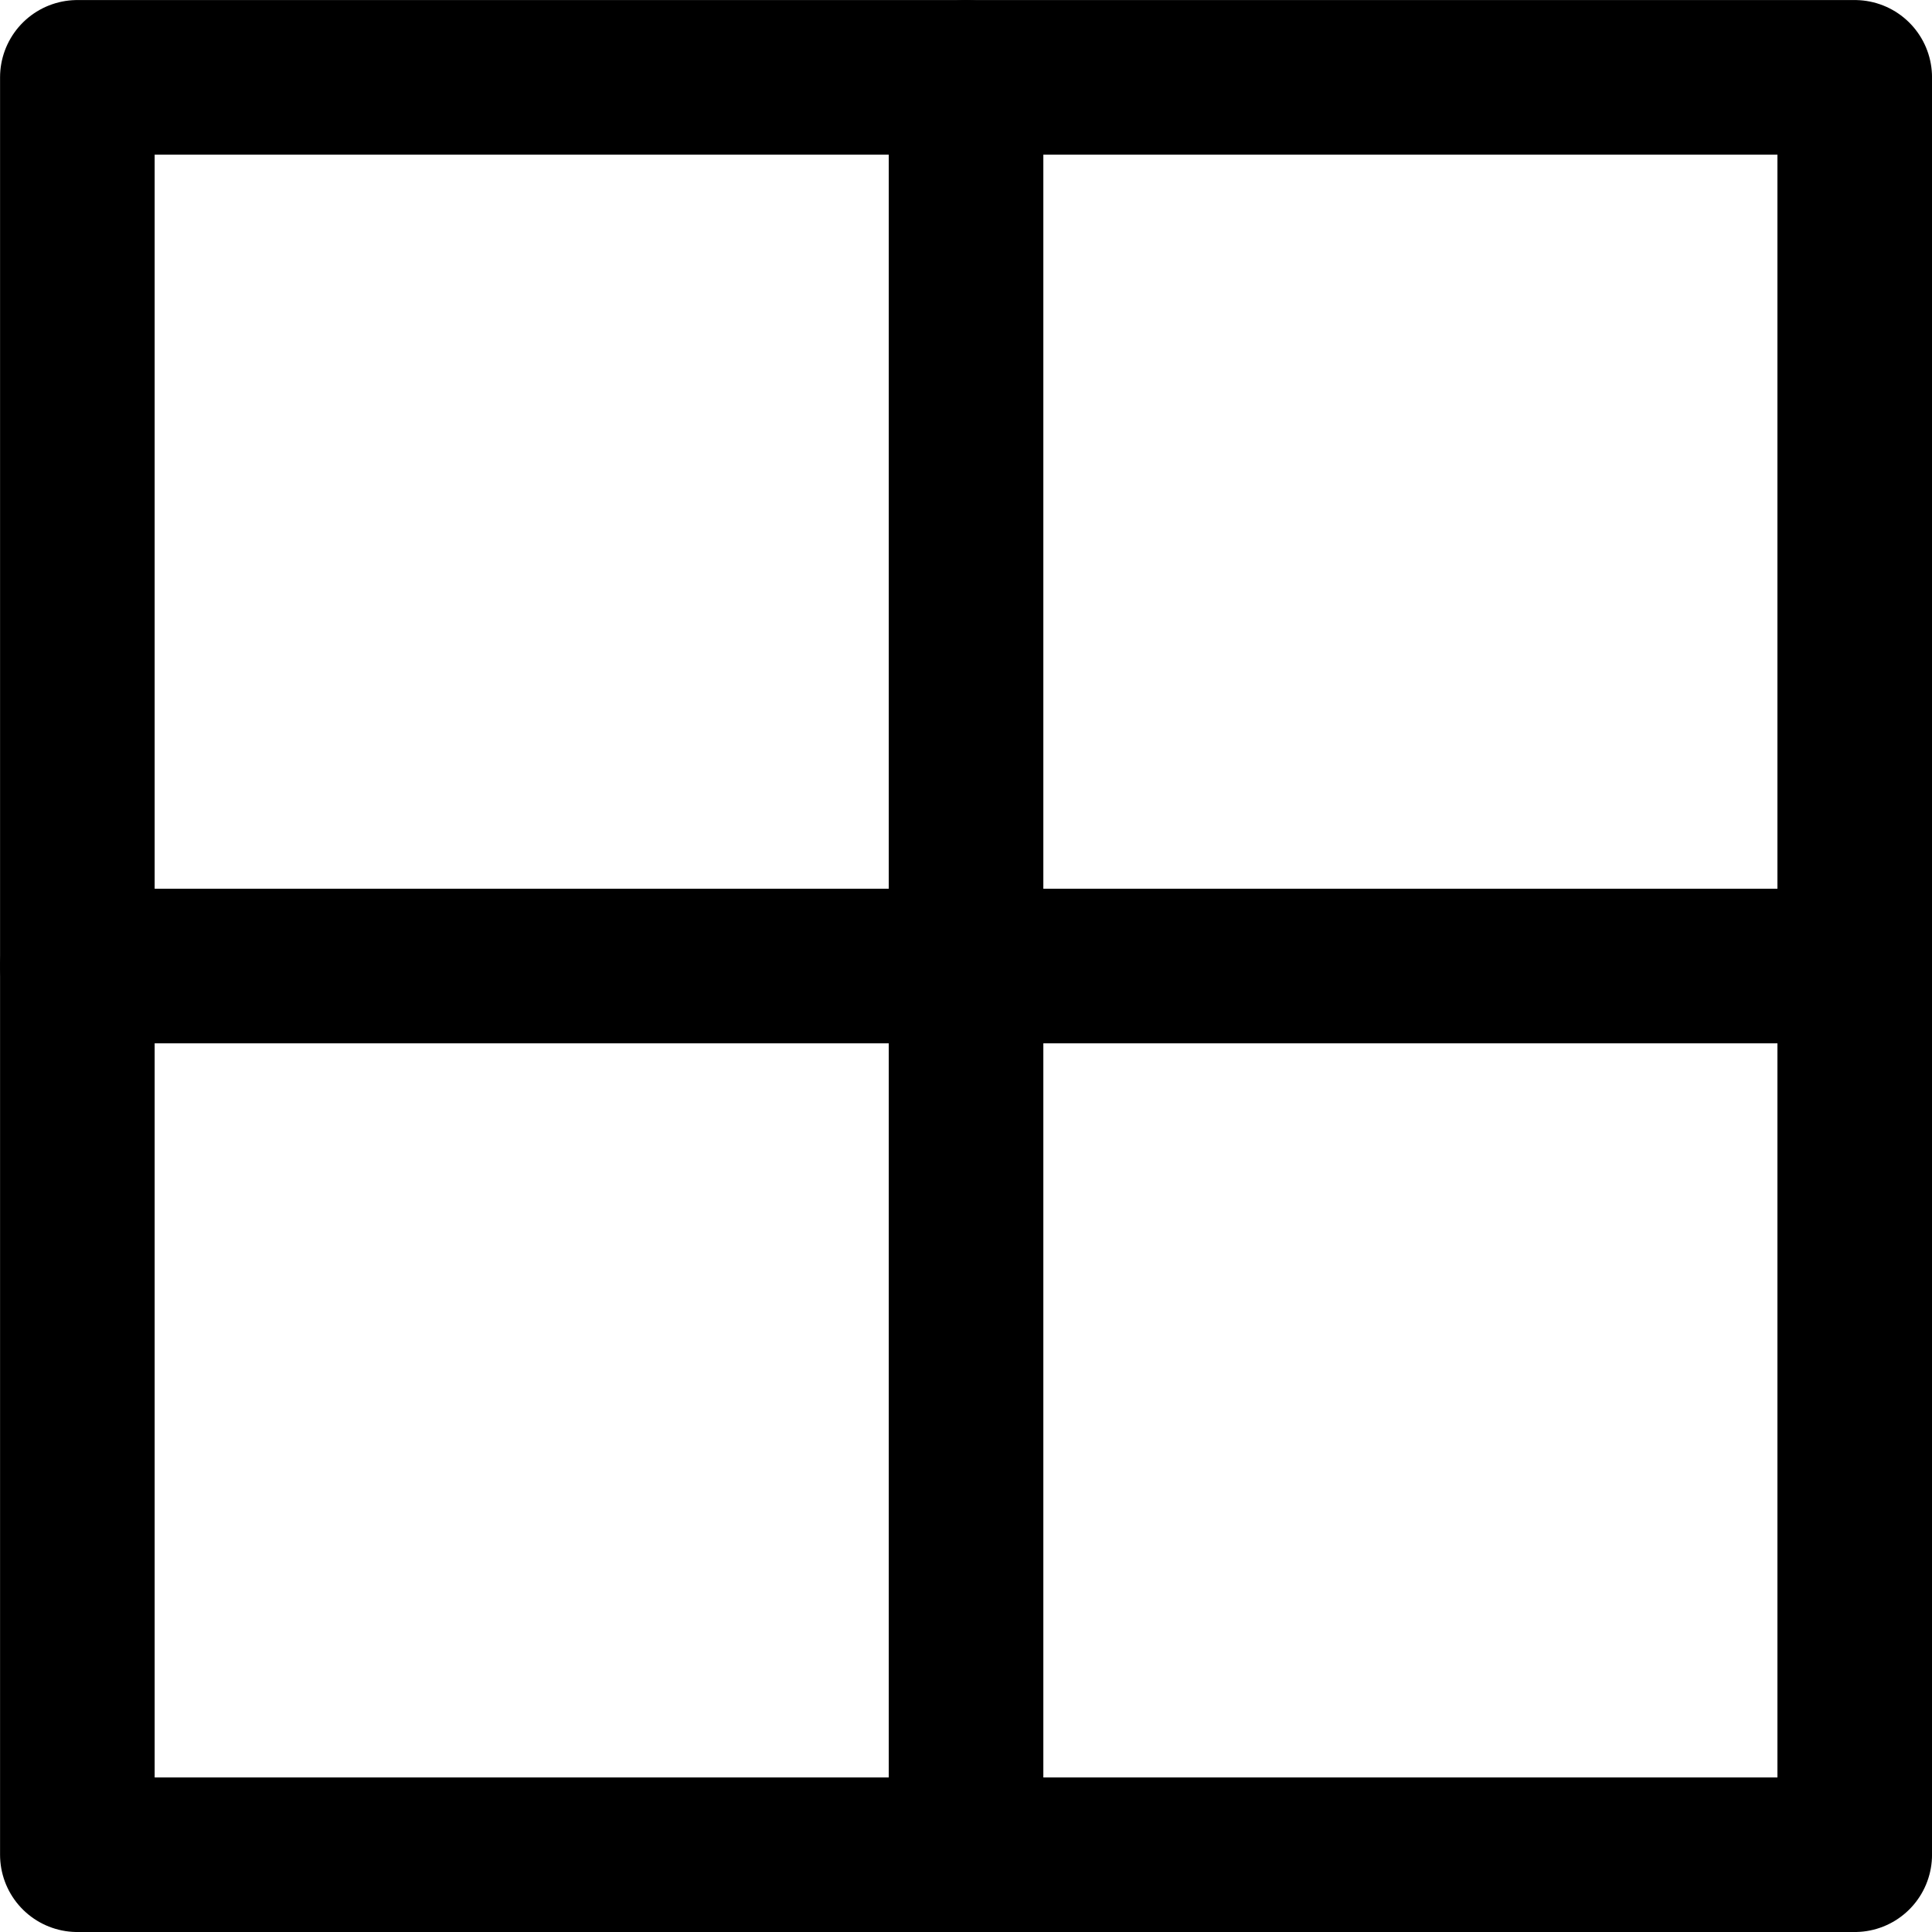
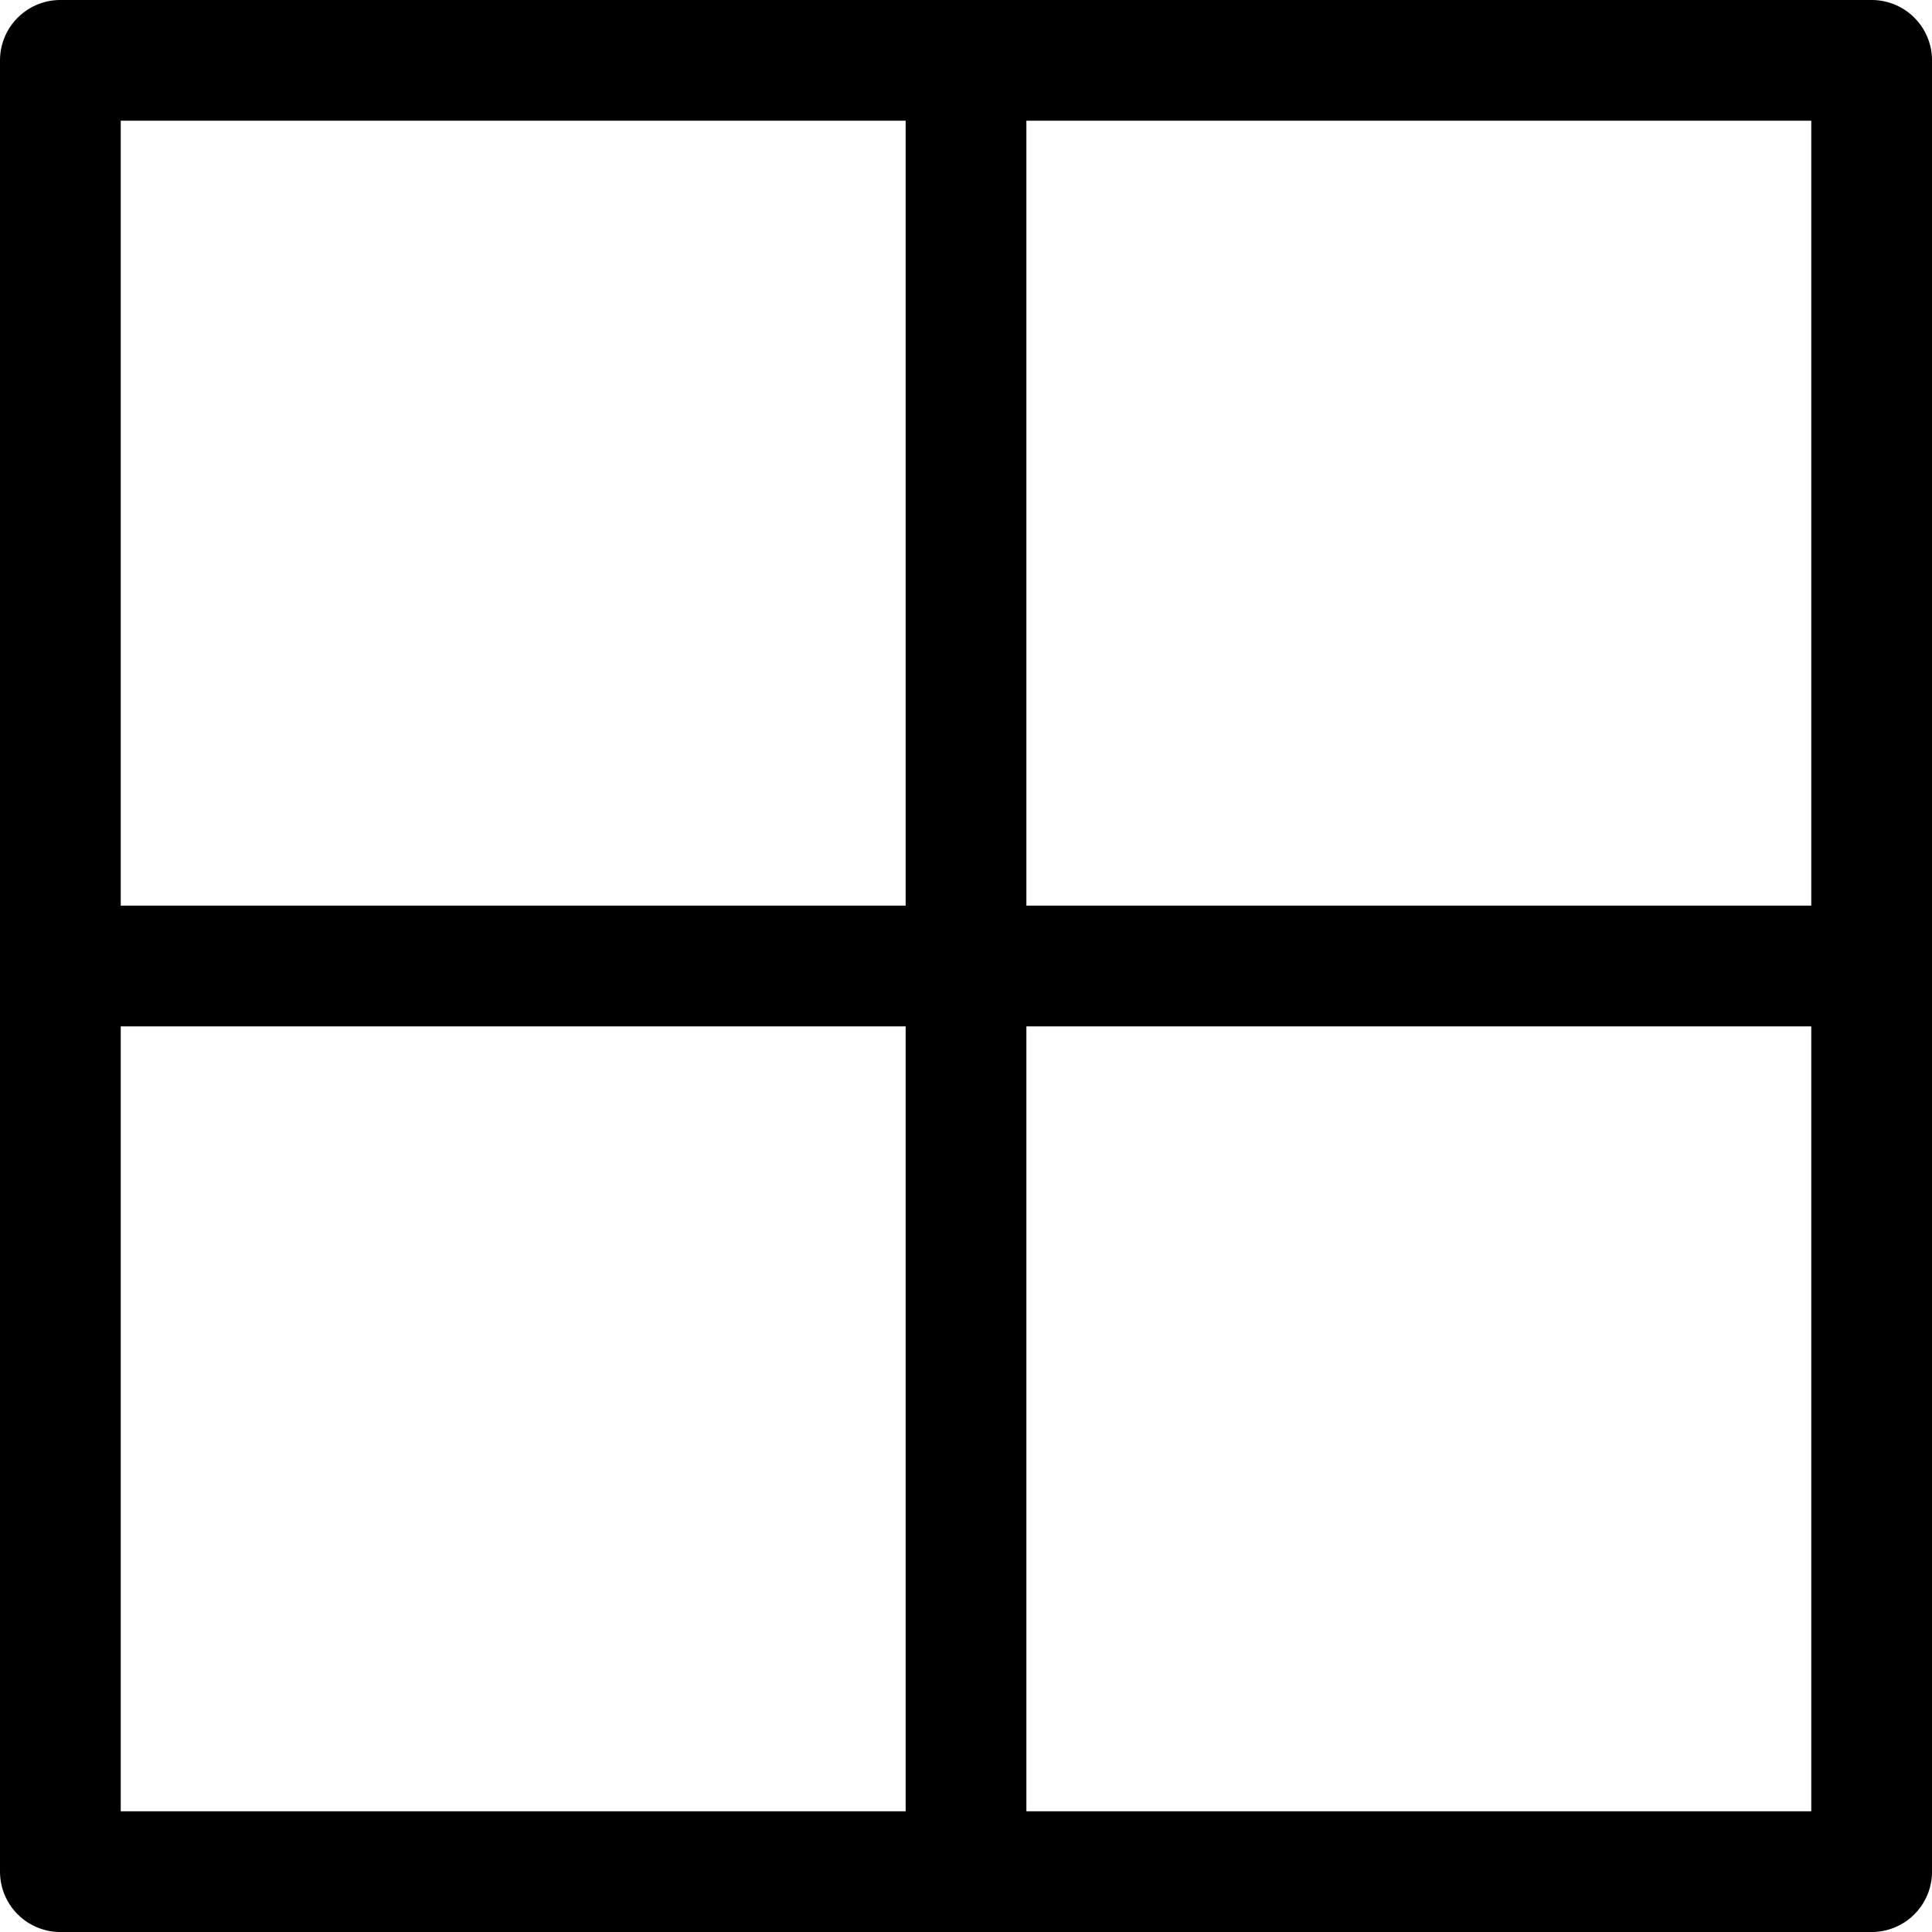
- <svg xmlns="http://www.w3.org/2000/svg" height="18.75pt" version="1.1" viewBox="56.409 53.858 18.75 18.75" width="18.75pt">
+ <svg xmlns="http://www.w3.org/2000/svg" version="1.1" width="64pt" height="64pt" viewBox="56.409 53.858 64 64">
  <g id="page1">
-     <g transform="matrix(0.996264 0 0 0.996264 65.7844 63.2333)">
-       <path d="M -8.657 8.657L 8.657 8.657L 8.657 -8.657L -8.657 -8.657L -8.657 8.657Z" fill="none" stroke="#000000" stroke-linecap="round" stroke-linejoin="round" stroke-miterlimit="10.037" stroke-width="1.506" />
+     <g transform="matrix(0.996264 0 0 0.996264 56.4094 117.858)">
+       <path d="M 2.007 -2.007L 62.233 -2.007L 62.233 -62.233L 2.007 -62.233L 2.007 -2.007Z" fill="none" stroke="#000000" stroke-linecap="round" stroke-linejoin="round" stroke-miterlimit="10.037" stroke-width="4.015" />
    </g>
-     <g transform="matrix(0.996264 0 0 0.996264 65.7844 63.2333)">
-       <path d="M -8.657 -0L 8.657 0" fill="none" stroke="#000000" stroke-linecap="round" stroke-linejoin="round" stroke-miterlimit="10.037" stroke-width="1.506" />
+     <g transform="matrix(0.996264 0 0 0.996264 56.4094 117.858)">
+       <path d="M 2.007 -32.12L 62.233 -32.12" fill="none" stroke="#000000" stroke-linecap="round" stroke-linejoin="round" stroke-miterlimit="10.037" stroke-width="4.015" />
    </g>
-     <g transform="matrix(0.996264 0 0 0.996264 65.7844 63.2333)">
-       <path d="M 0 8.657L 0 -8.657" fill="none" stroke="#000000" stroke-linecap="round" stroke-linejoin="round" stroke-miterlimit="10.037" stroke-width="1.506" />
+     <g transform="matrix(0.996264 0 0 0.996264 56.4094 117.858)">
+       <path d="M 32.12 -2.007L 32.12 -62.233" fill="none" stroke="#000000" stroke-linecap="round" stroke-linejoin="round" stroke-miterlimit="10.037" stroke-width="4.015" />
    </g>
  </g>
</svg>
